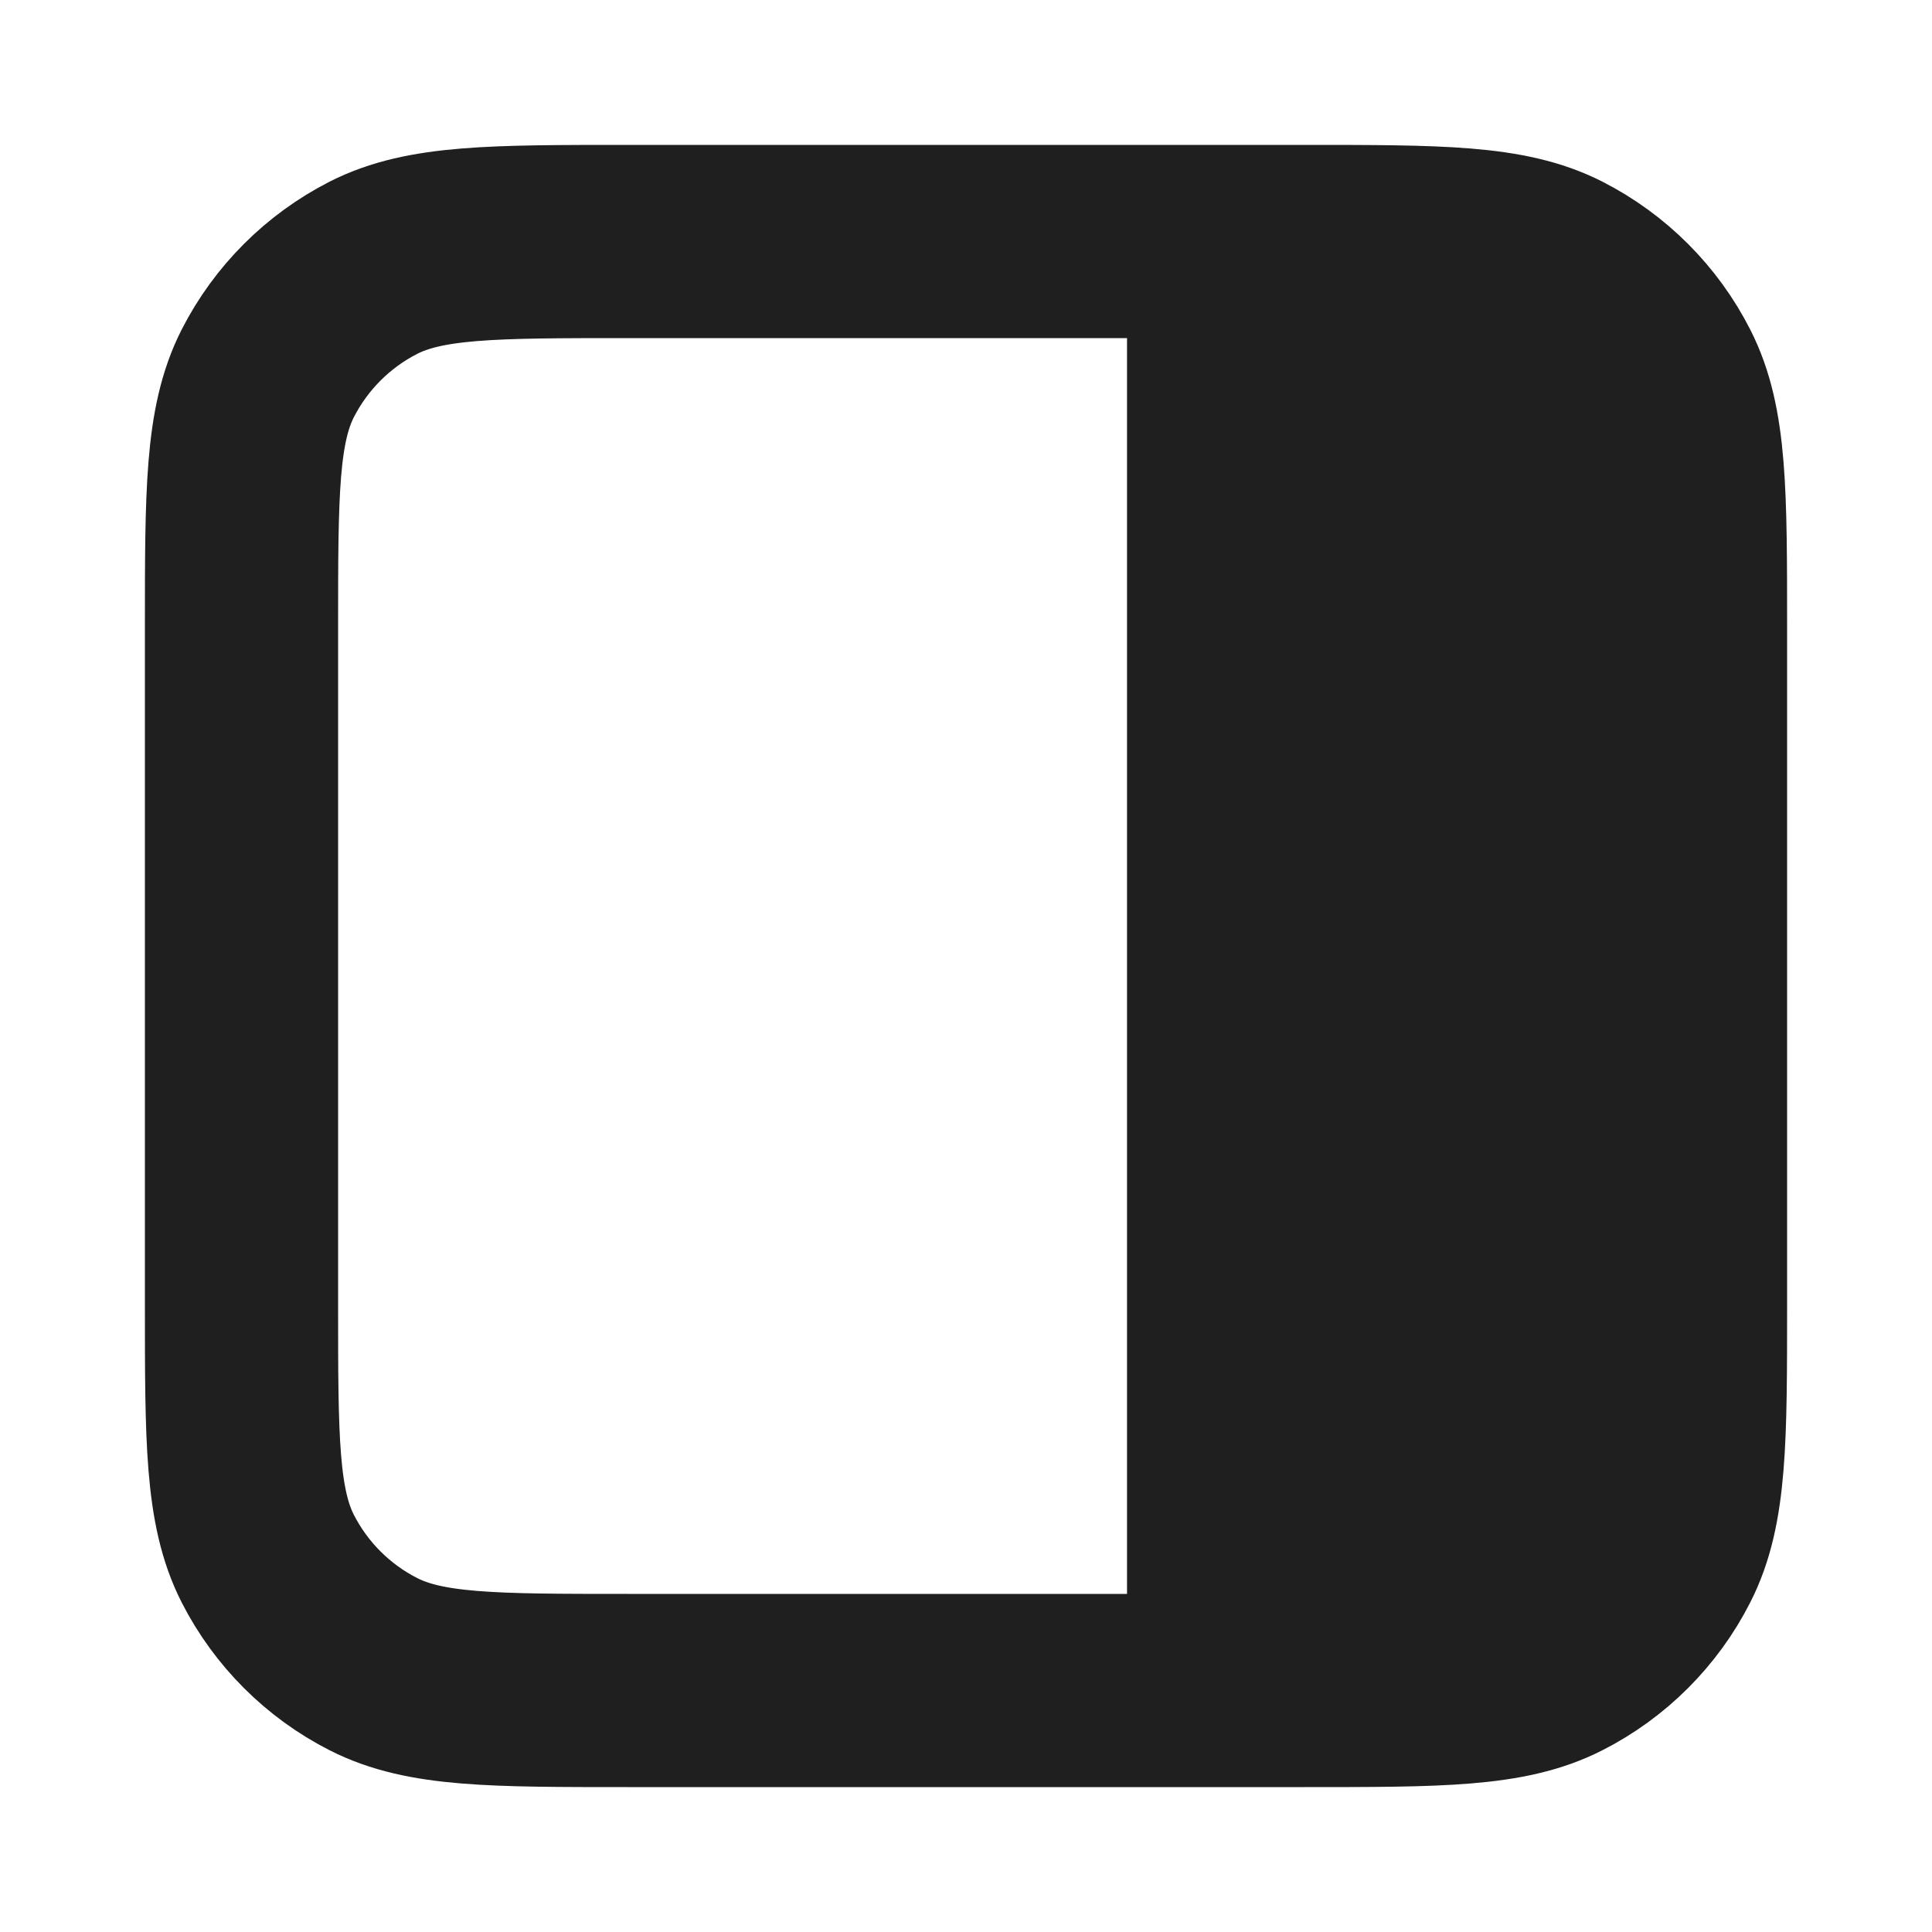
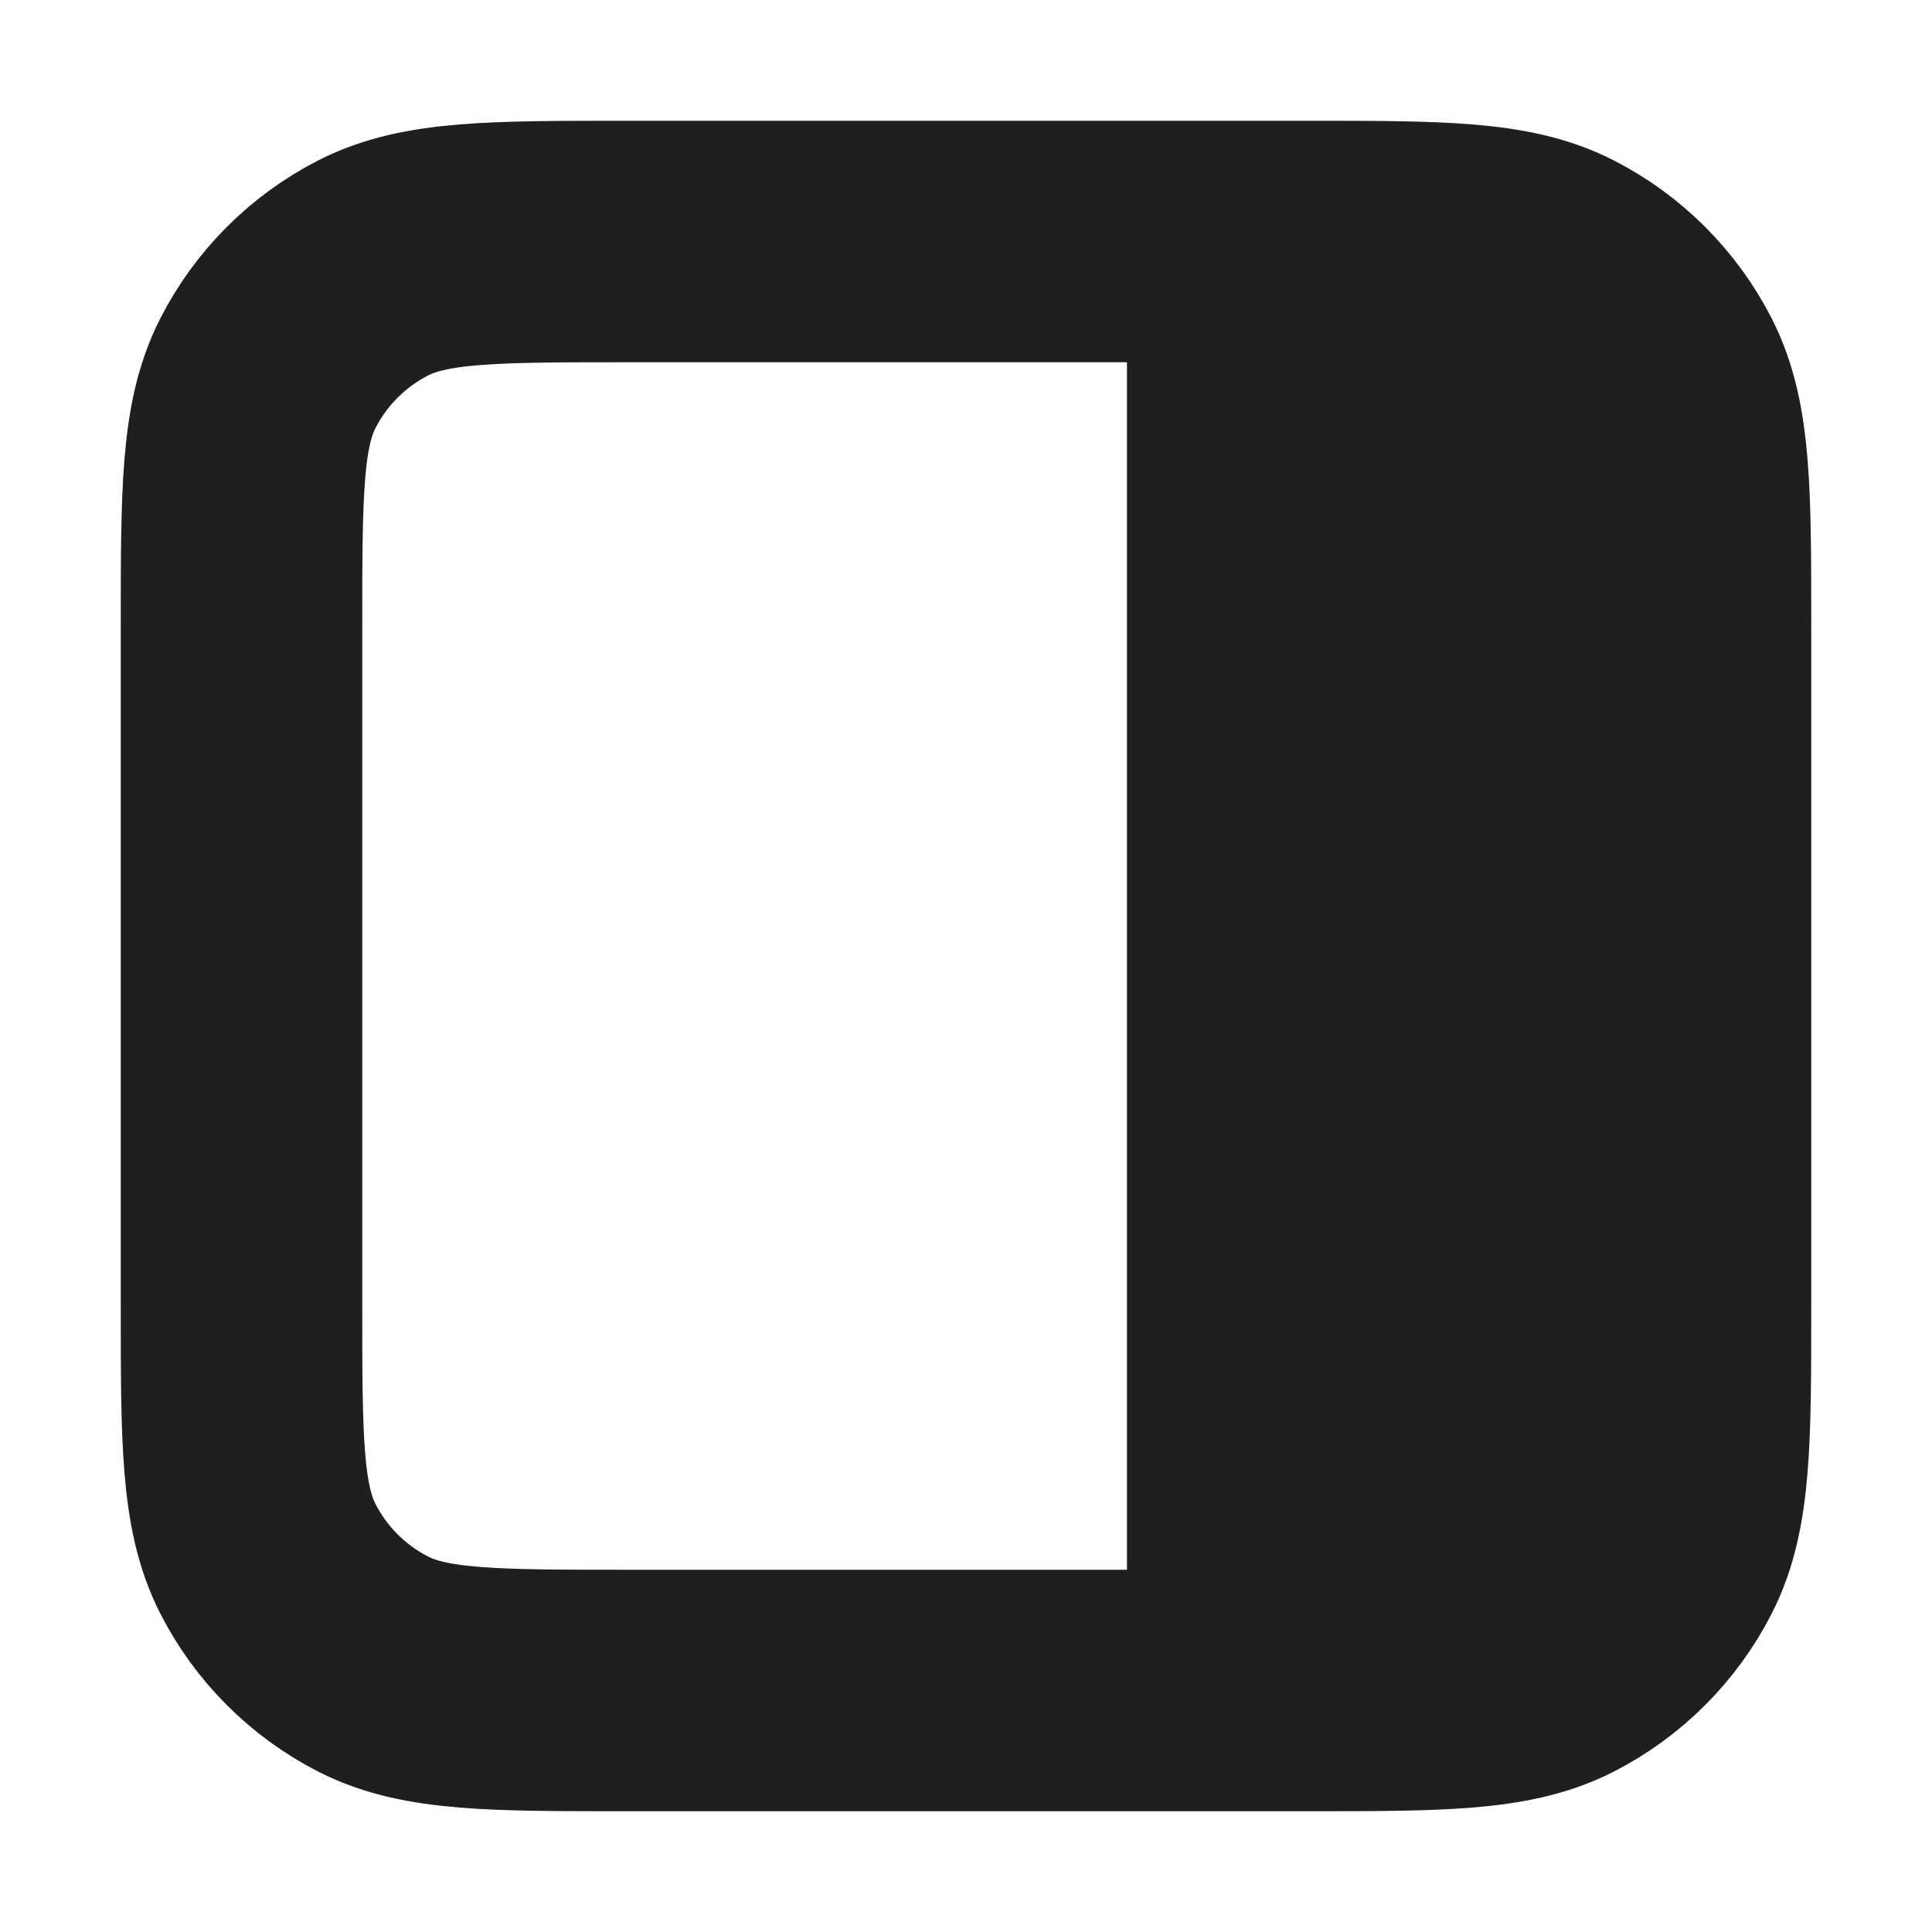
- <svg xmlns="http://www.w3.org/2000/svg" width="20" height="20" viewBox="0 0 20 20" fill="none">
-   <path d="M17.5 13.5C17.5 14.9 17.5 15.6 17.227 16.135C16.988 16.605 16.605 16.988 16.135 17.227C15.6 17.5 14.9 17.5 13.5 17.5L6.5 17.5C5.1 17.5 4.4 17.5 3.865 17.227C3.395 16.988 3.012 16.605 2.772 16.135C2.5 15.6 2.5 14.9 2.5 13.5L2.5 6.5C2.5 5.1 2.5 4.4 2.772 3.865C3.012 3.395 3.395 3.012 3.865 2.772C4.4 2.5 5.1 2.5 6.5 2.5L13.5 2.5C14.9 2.5 15.6 2.5 16.135 2.772C16.605 3.012 16.988 3.395 17.227 3.865C17.5 4.4 17.5 5.1 17.5 6.5L17.5 13.5Z" stroke="#1F1F1F" stroke-width="2" stroke-linecap="round" stroke-linejoin="round" />
-   <path d="M18.334 13.5C18.334 15.709 16.543 17.5 14.334 17.5L11.667 17.5L11.667 2.5L14.334 2.5C16.543 2.5 18.334 4.291 18.334 6.5L18.334 13.5Z" fill="#1F1F1F" />
+ <svg xmlns="http://www.w3.org/2000/svg" width="16" height="16" viewBox="0 0 16 16" fill="none">
+   <path d="M14 10.8C14 11.92 14 12.48 13.782 12.908C13.59 13.284 13.284 13.59 12.908 13.782C12.48 14 11.92 14 10.8 14L5.2 14C4.08 14 3.52 14 3.092 13.782C2.716 13.59 2.41 13.284 2.218 12.908C2 12.48 2 11.92 2 10.8L2 5.2C2 4.08 2 3.52 2.218 3.092C2.41 2.716 2.716 2.41 3.092 2.218C3.52 2 4.08 2 5.2 2L10.8 2C11.92 2 12.48 2 12.908 2.218C13.284 2.41 13.59 2.716 13.782 3.092C14 3.52 14 4.08 14 5.2L14 10.8Z" stroke="#1F1F1F" stroke-width="2" stroke-linecap="round" stroke-linejoin="round" />
+   <path d="M14.666 10C14.666 12.209 12.875 14 10.666 14L9.333 14L9.333 2L10.666 2C12.875 2 14.666 3.791 14.666 6L14.666 10Z" fill="#1F1F1F" />
</svg>
